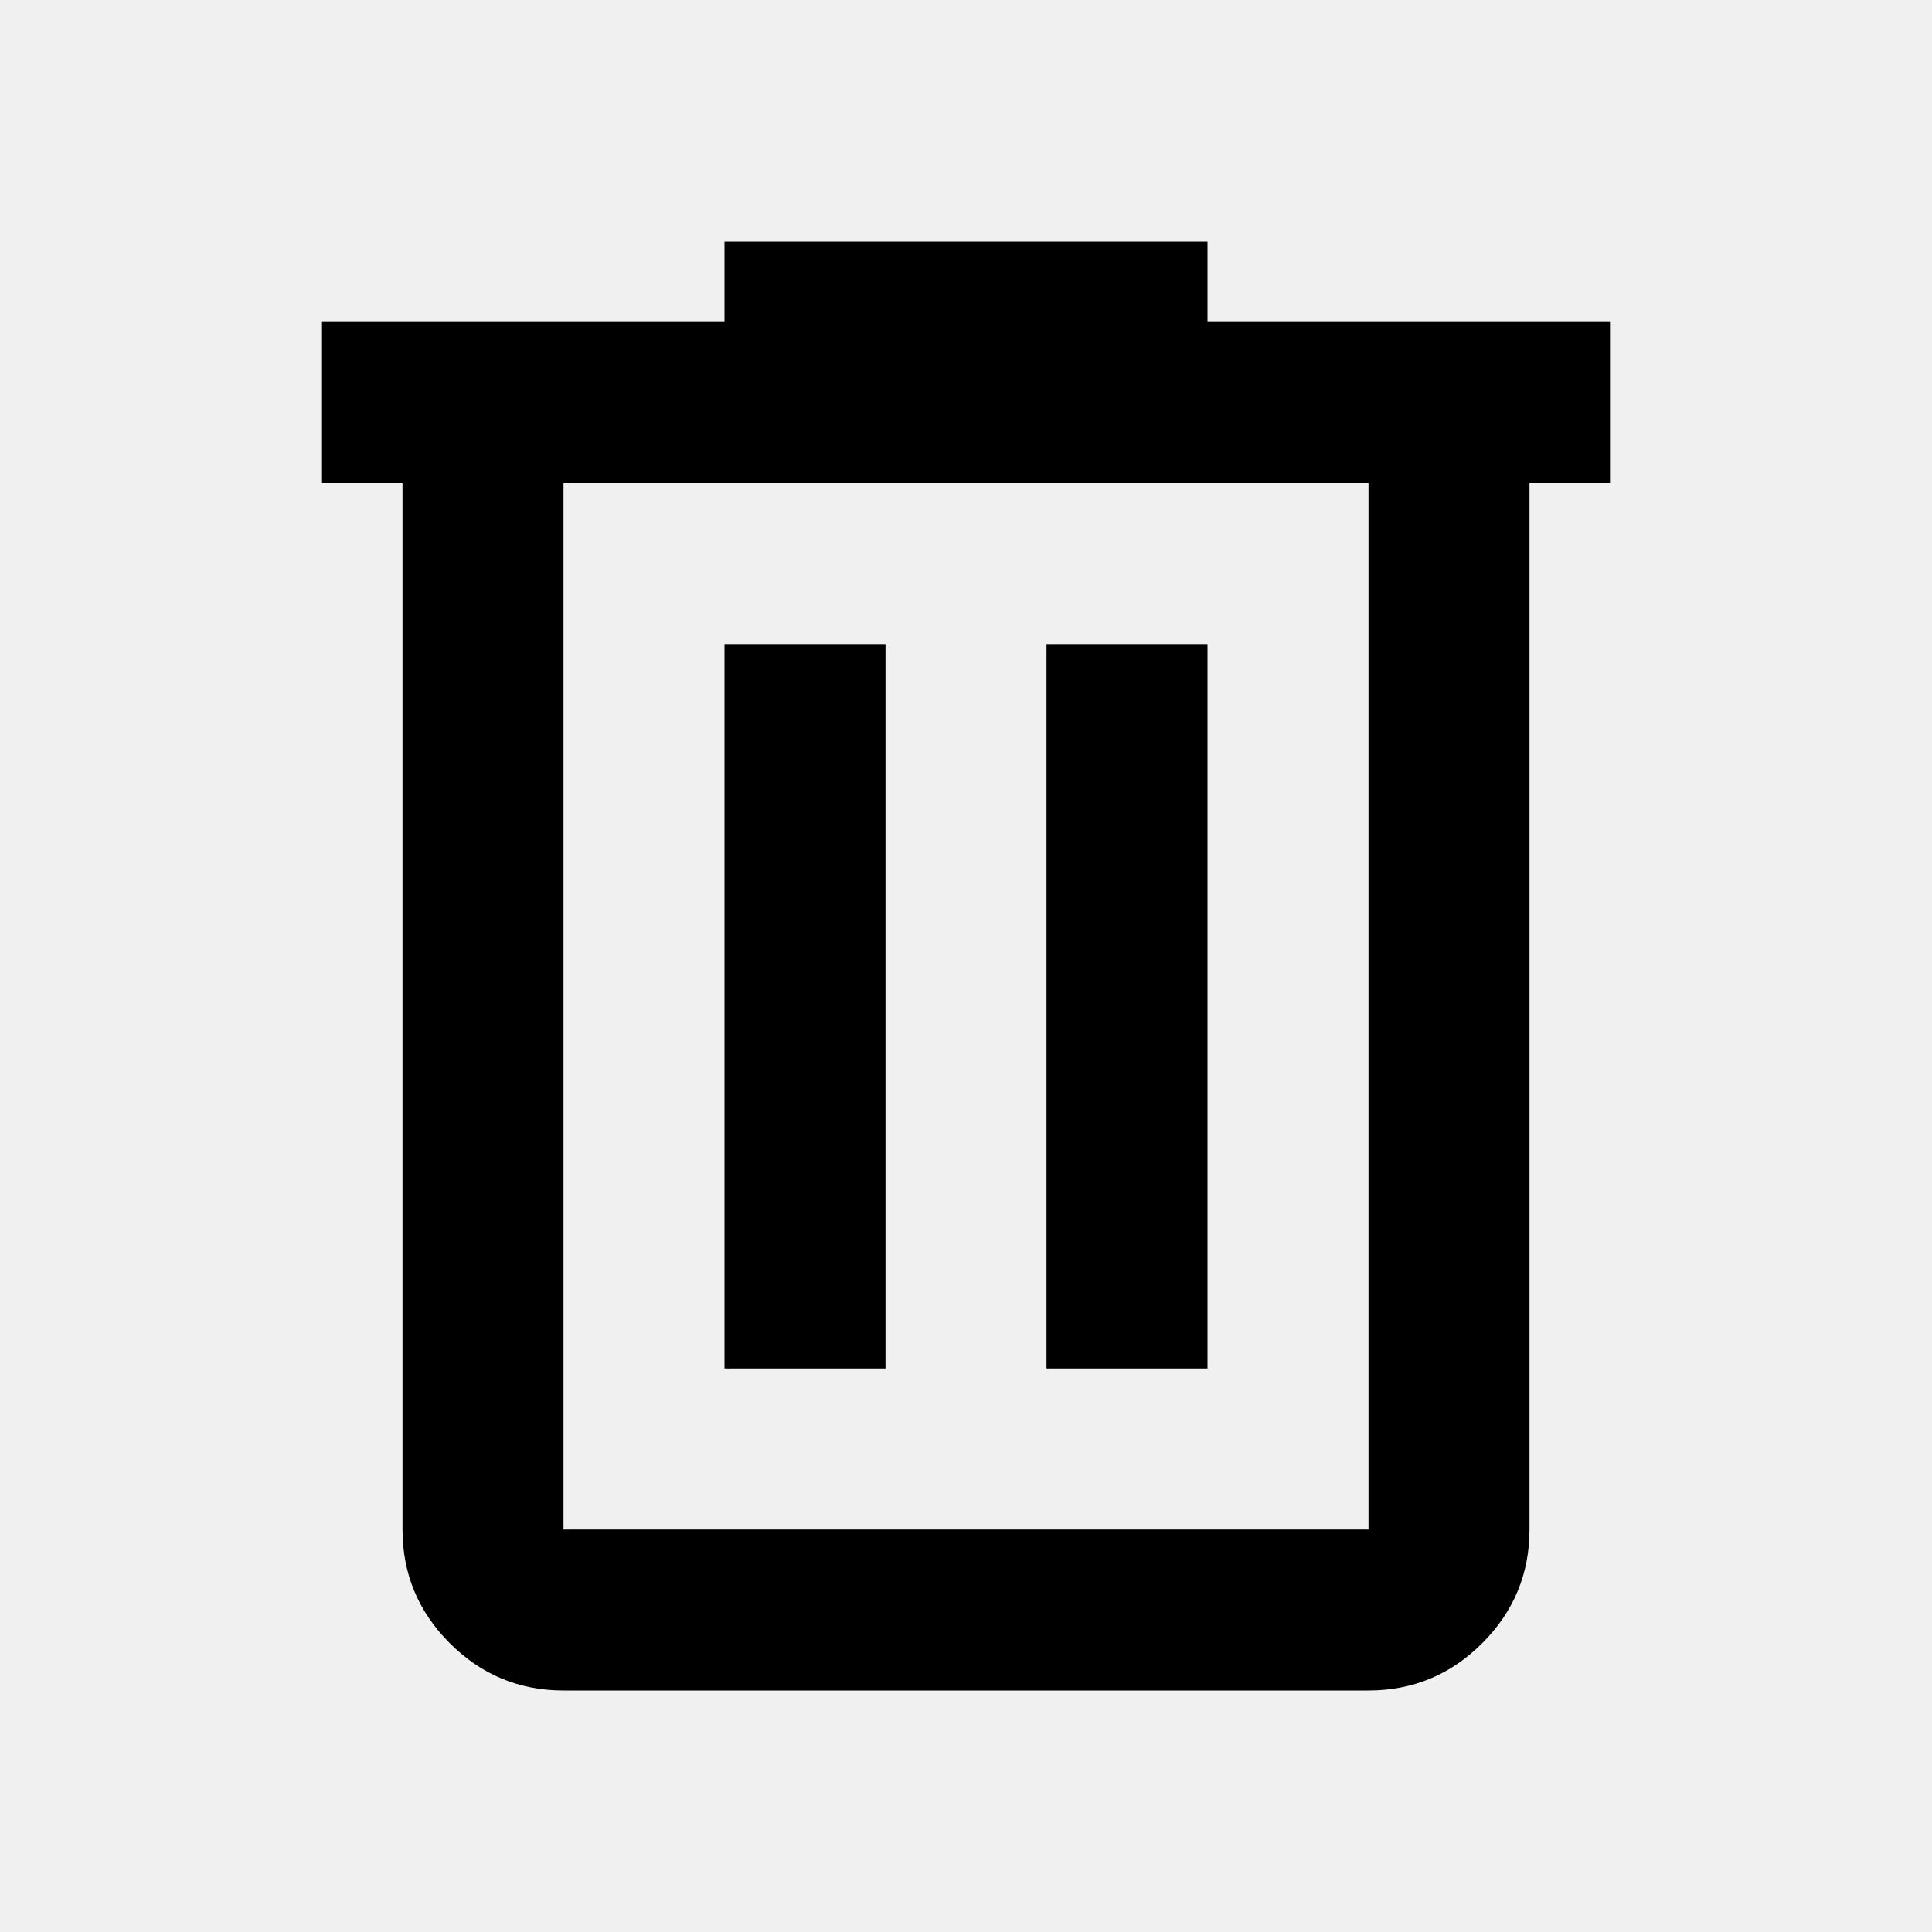
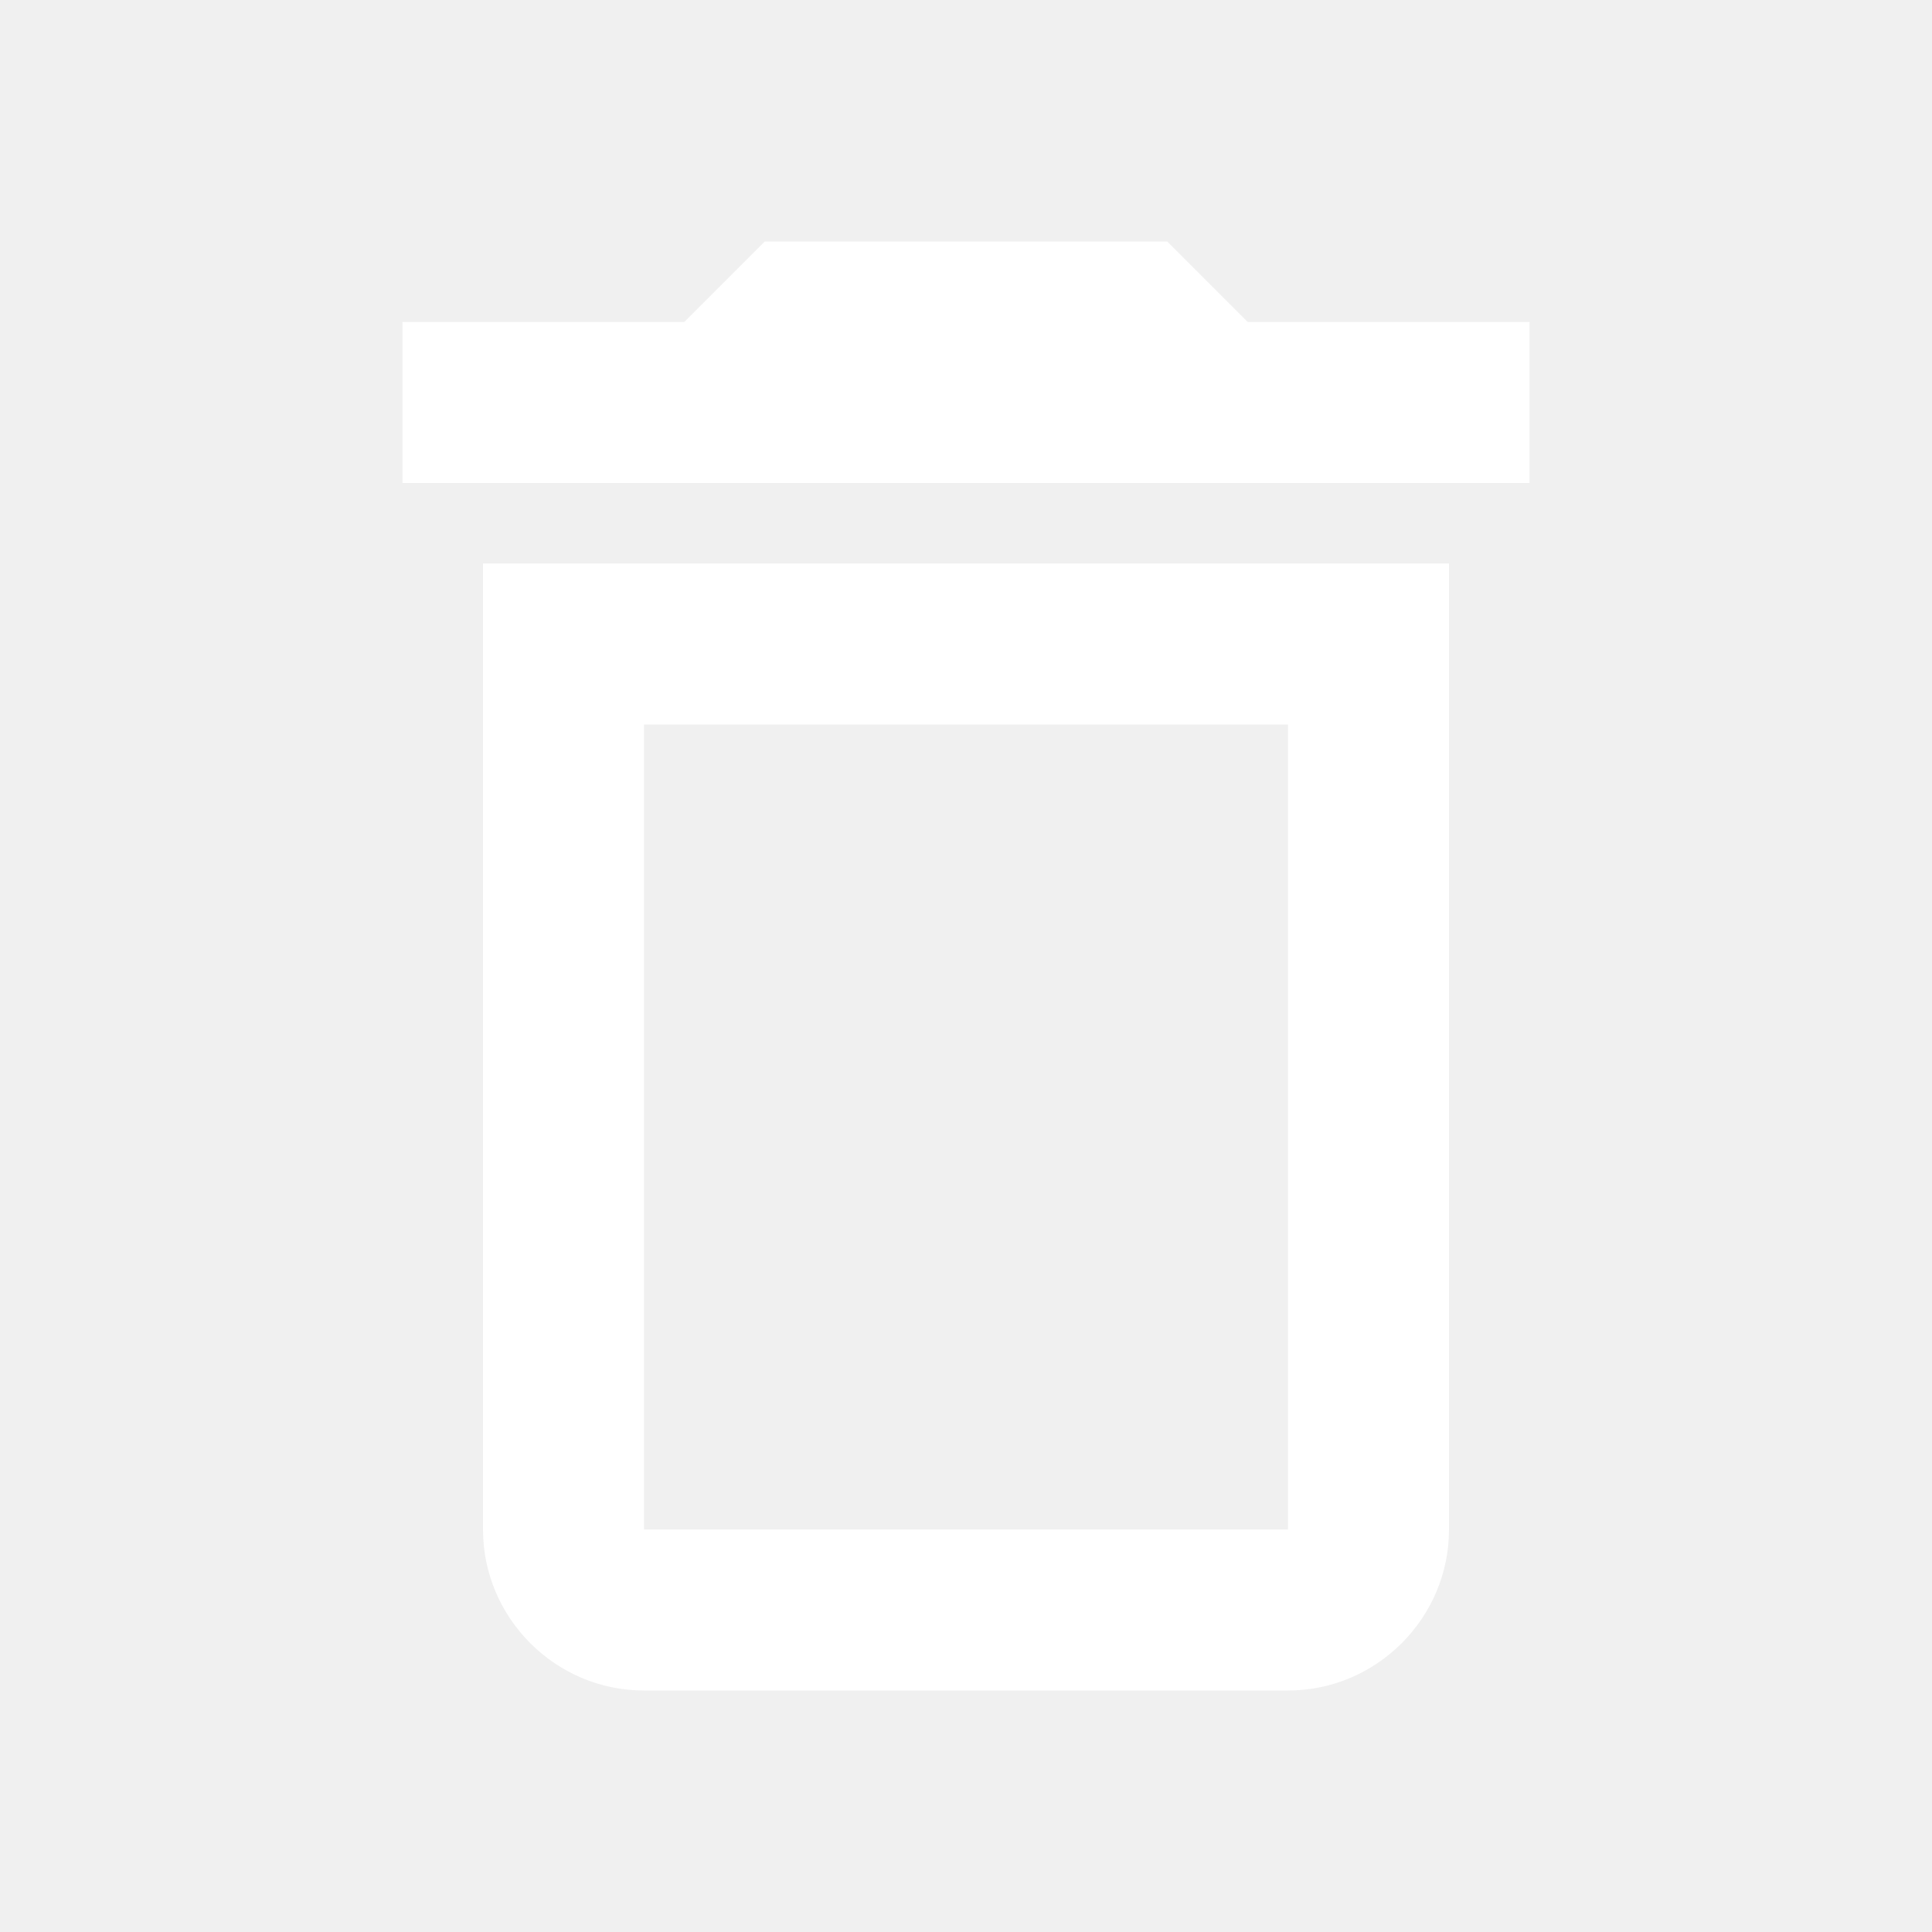
- <svg xmlns="http://www.w3.org/2000/svg" height="24" viewBox="0 -960 960 960" width="24">
-   <path d="M280-120q-33 0-56.5-23.5T200-200v-520h-40v-80h200v-40h240v40h200v80h-40v520q0 33-23.5 56.5T680-120H280Zm400-600H280v520h400v-520ZM360-280h80v-360h-80v360Zm160 0h80v-360h-80v360ZM280-720v520-520Z" />
+ <svg xmlns="http://www.w3.org/2000/svg" height="24px" viewBox="0 0 24 24" width="24px" fill="#FFFFFF">
+   <path d="M0 0h24v24H0V0z" fill="none" />
+   <path d="M16 9v10H8V9h8m-1.5-6h-5l-1 1H5v2h14V4h-3.5l-1-1zM18 7H6v12c0 1.1.9 2 2 2h8c1.1 0 2-.9 2-2V7z" />
</svg>
